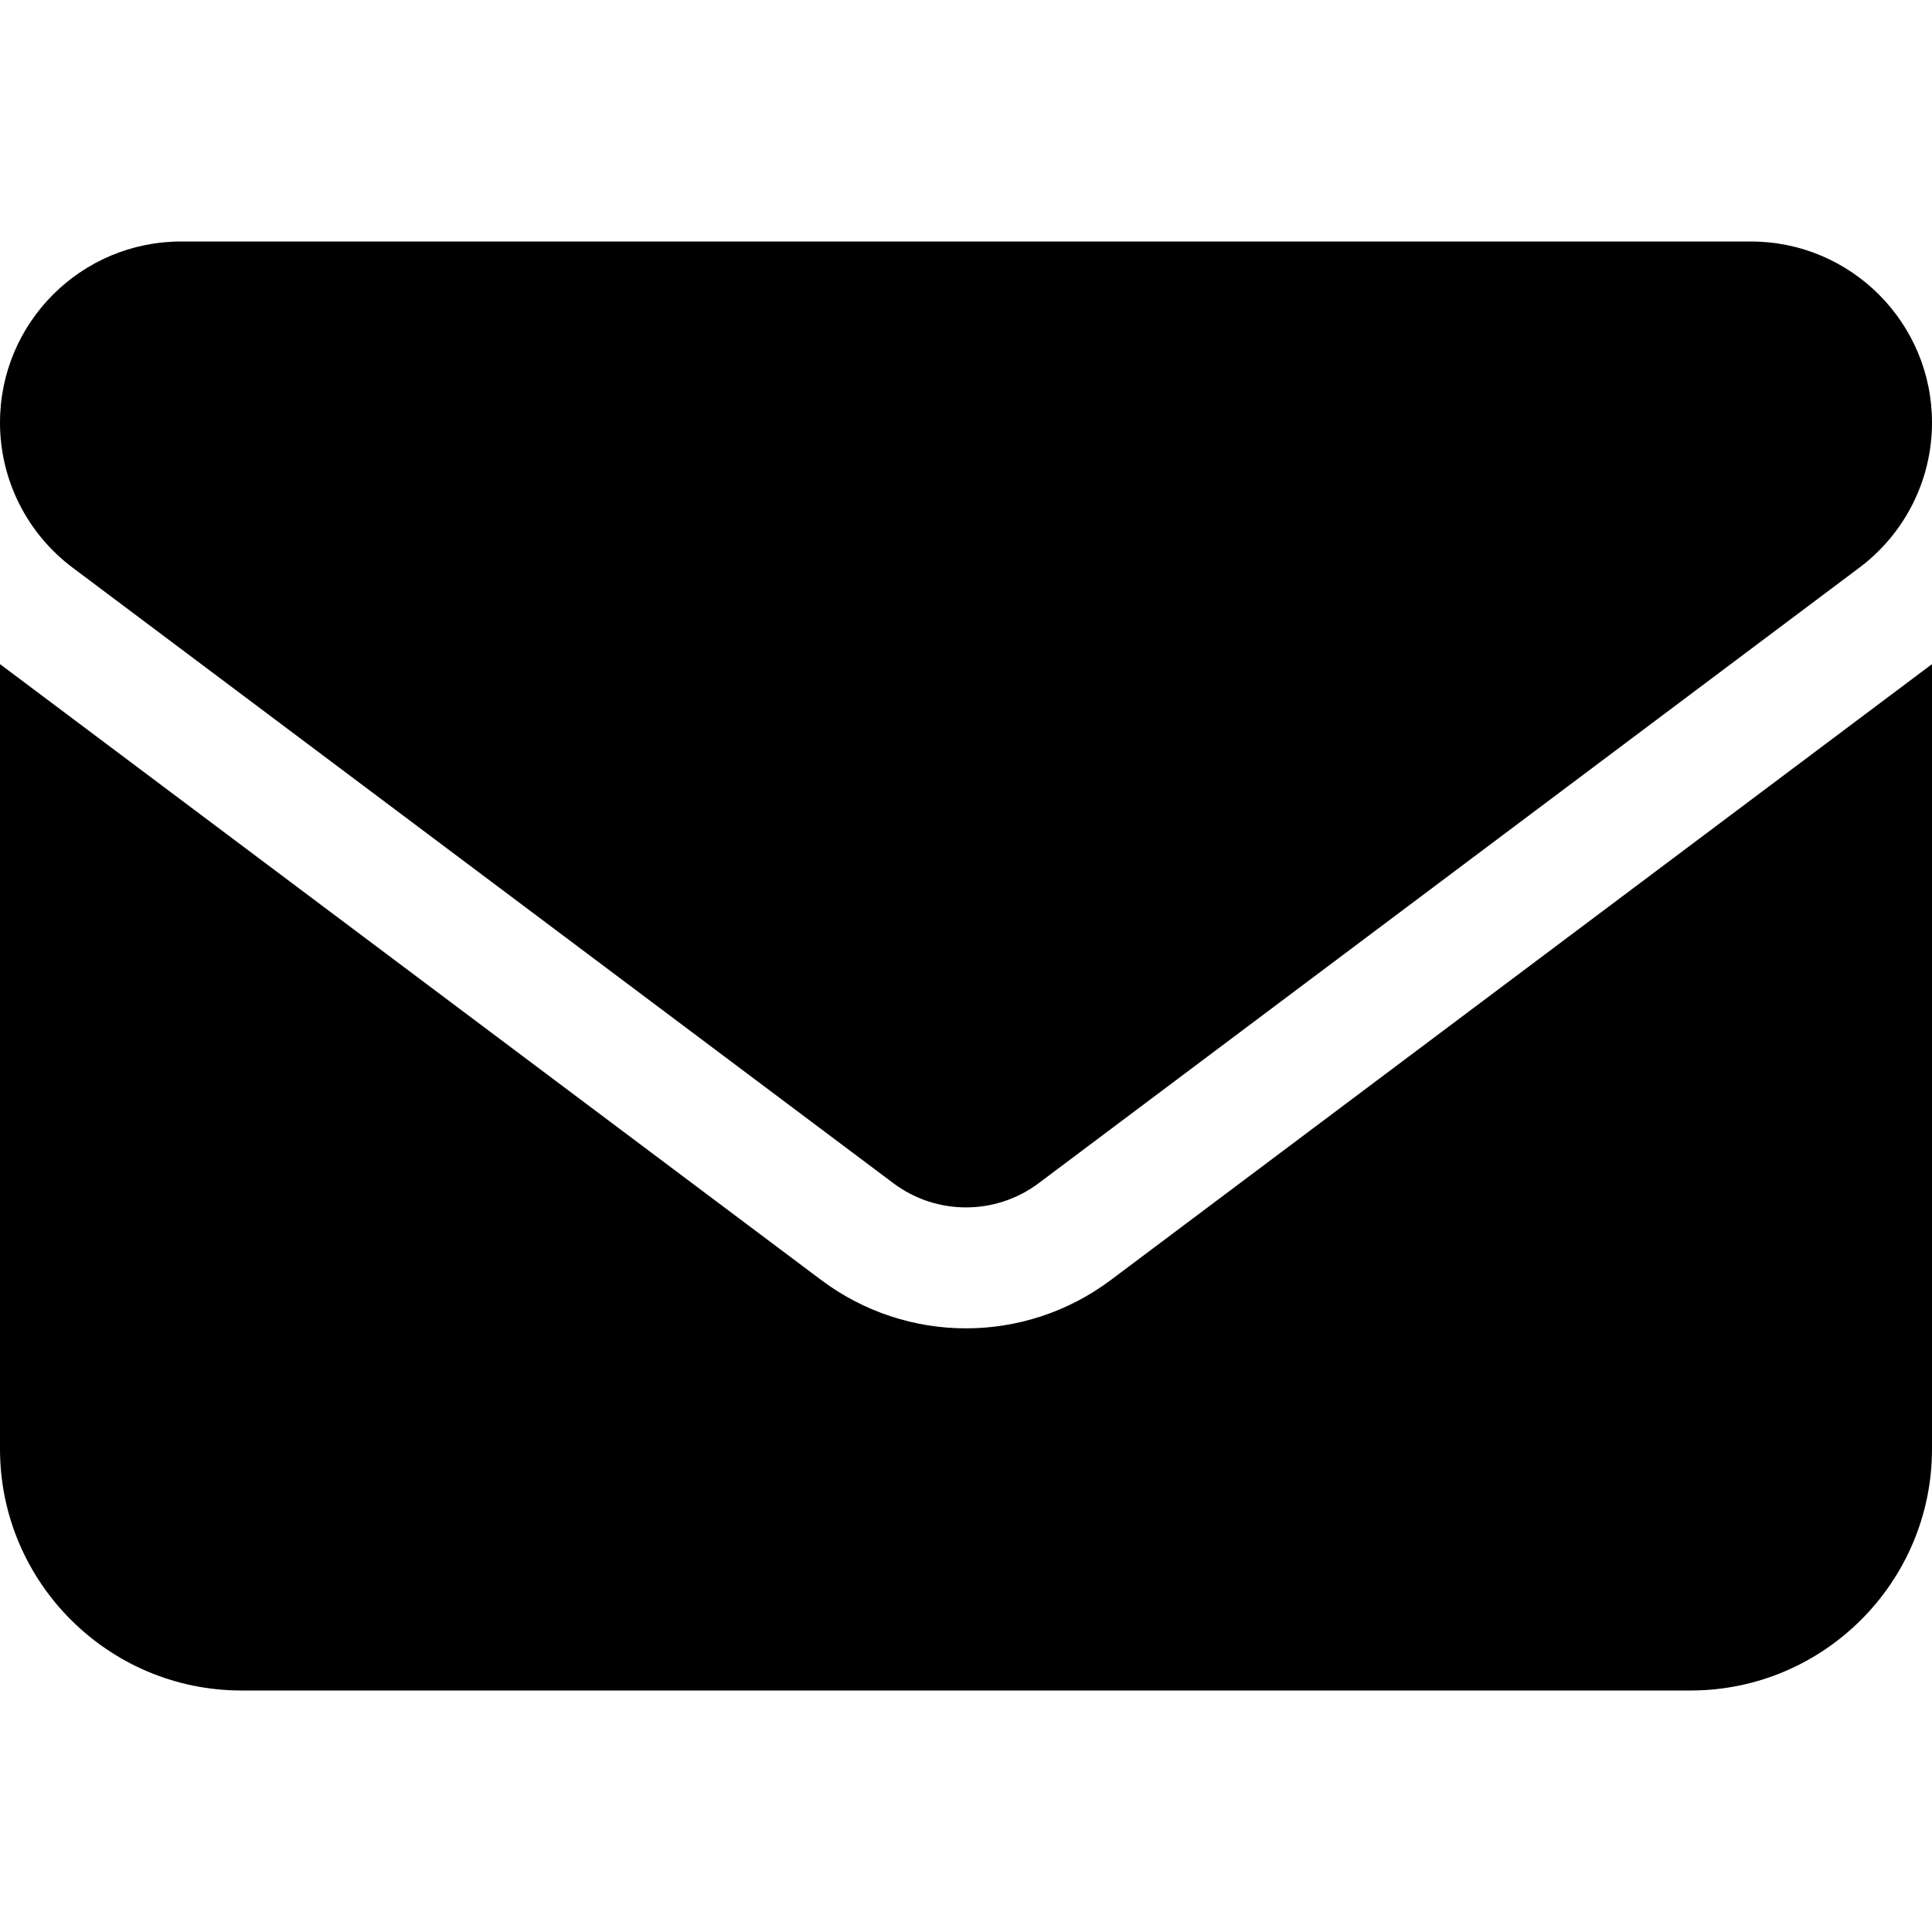
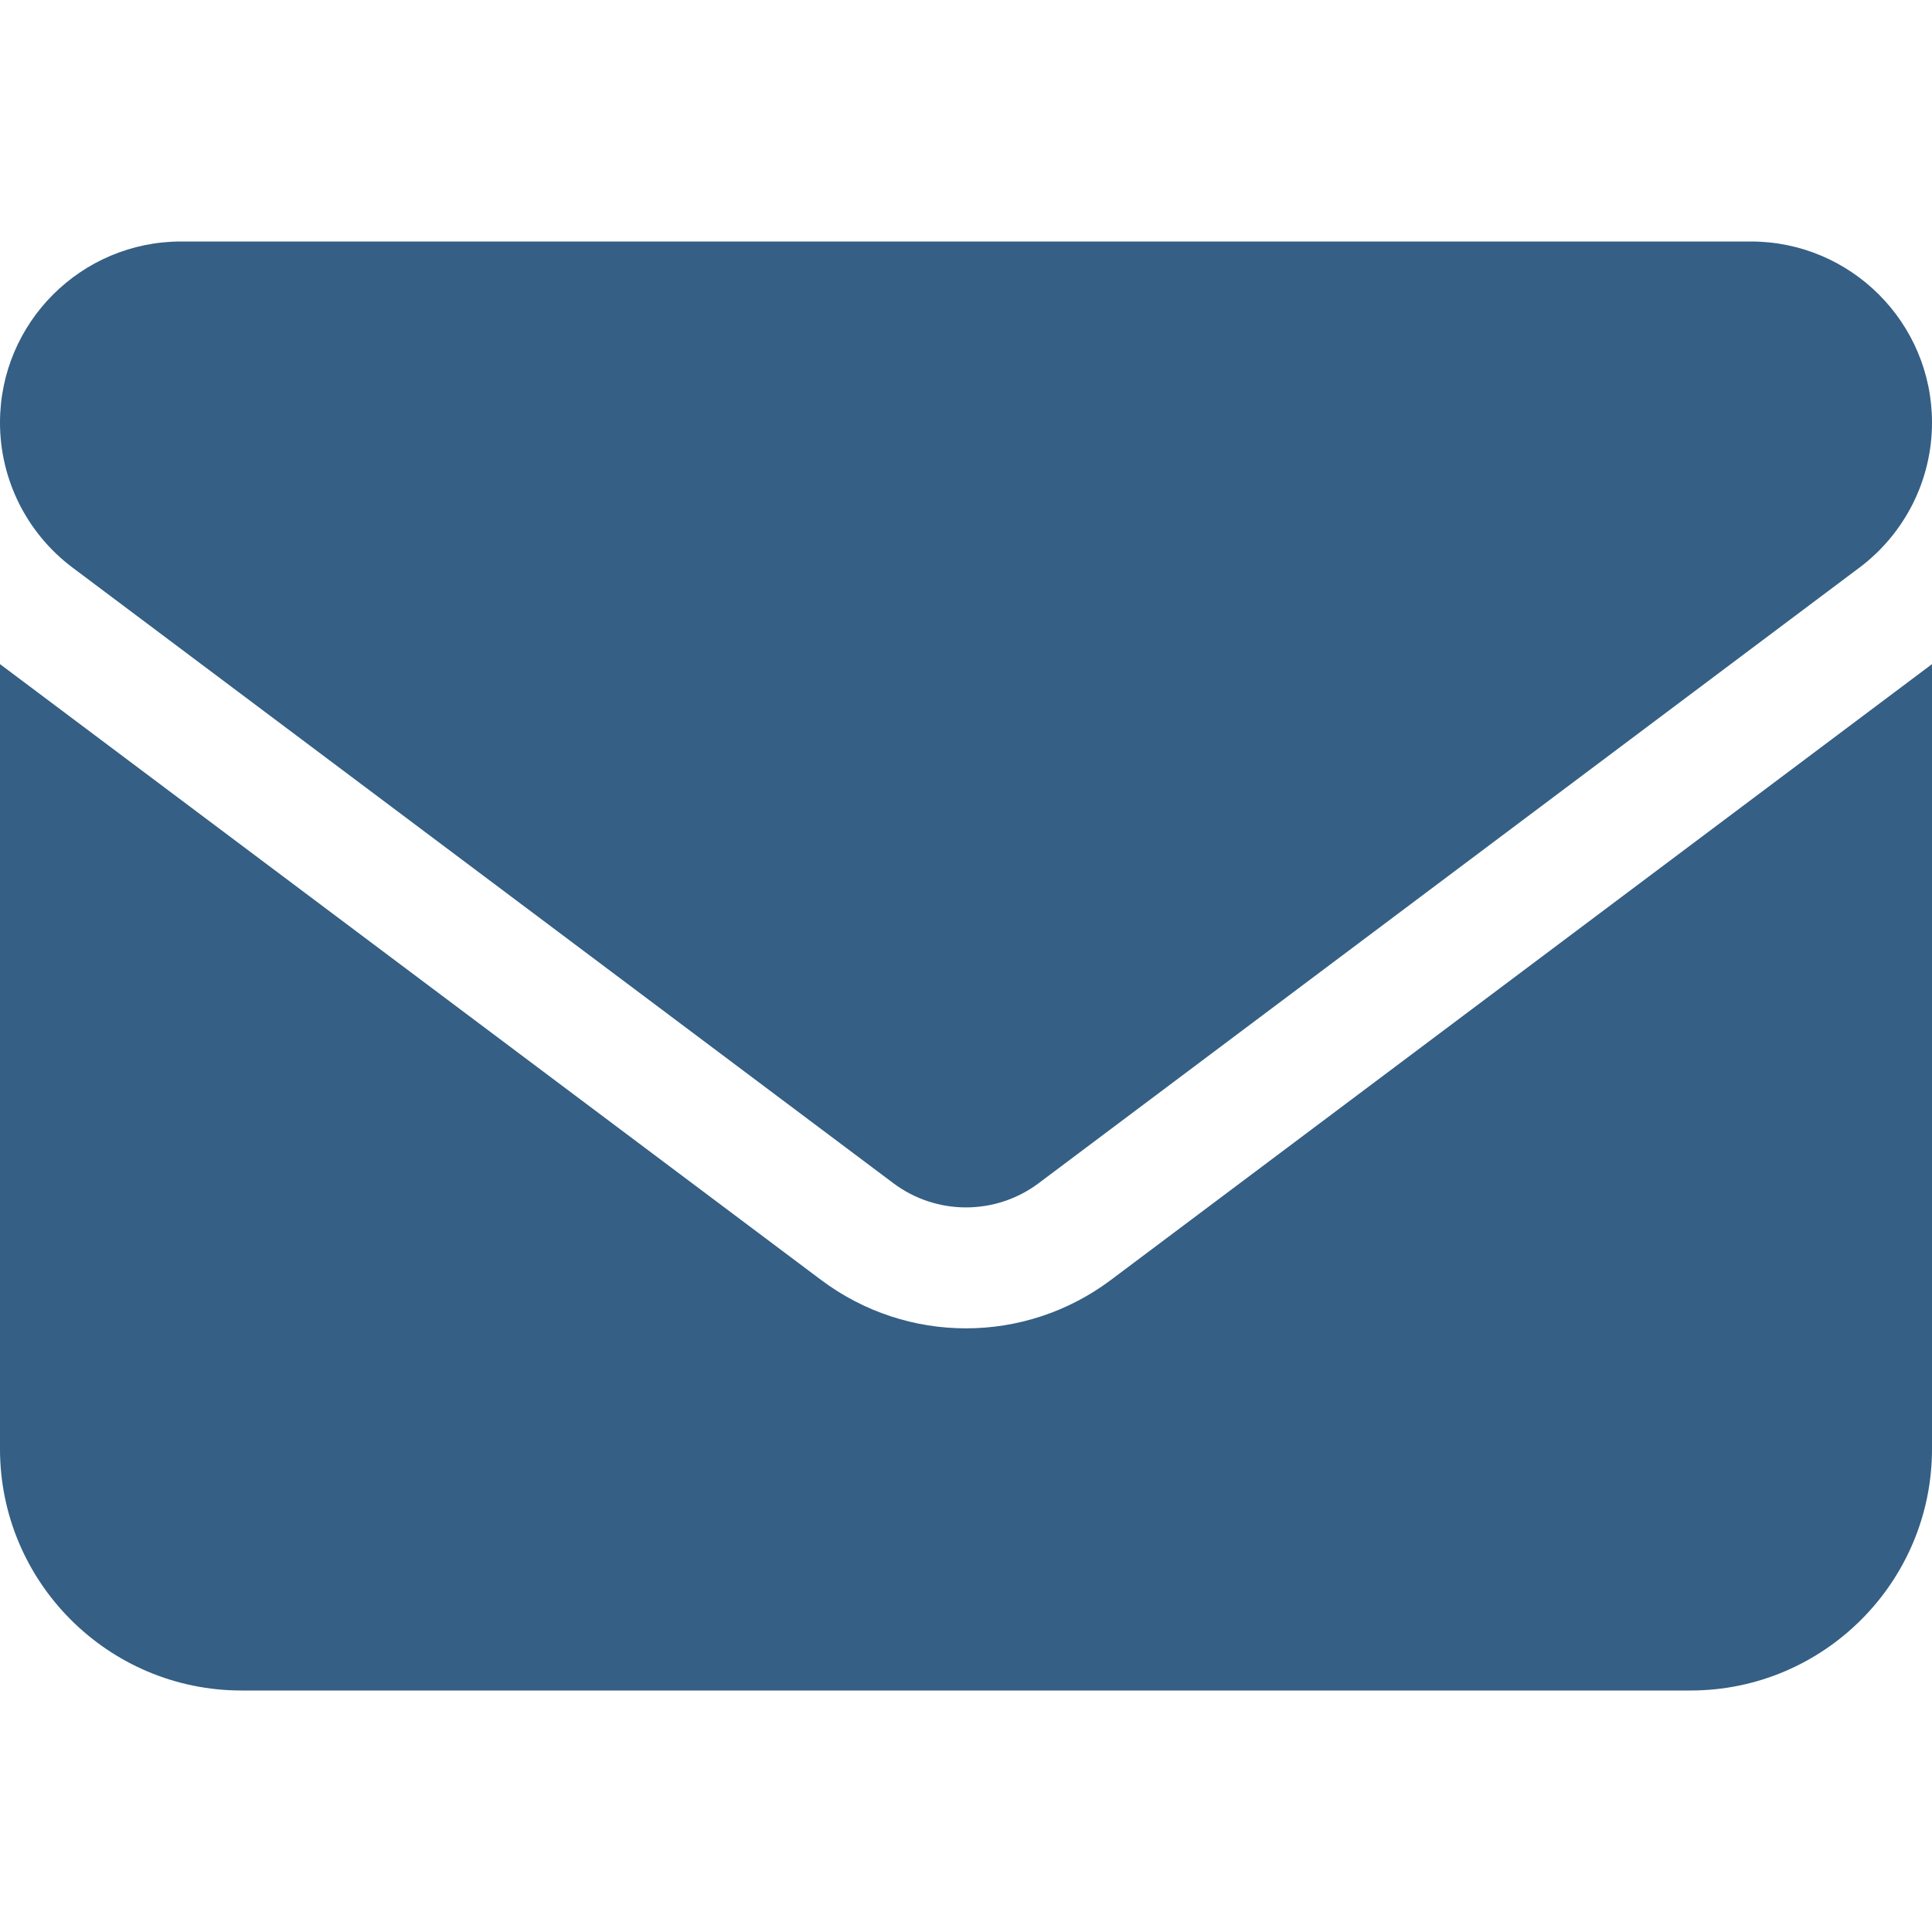
- <svg xmlns="http://www.w3.org/2000/svg" viewBox="0 0 512 512">
+ <svg xmlns="http://www.w3.org/2000/svg" viewBox="0 0 512 512" fill="#355f85">
  <path d="M48 64C21.5 64 0 85.5 0 112c0 15.1 7.1 29.3 19.2 38.4L236.8 313.6c11.4 8.5 27 8.5 38.4 0L492.8 150.4c12.1-9.1 19.2-23.3 19.2-38.4c0-26.5-21.5-48-48-48H48zM0 176V384c0 35.3 28.7 64 64 64H448c35.3 0 64-28.7 64-64V176L294.4 339.2c-22.8 17.1-54 17.1-76.8 0L0 176z" />
</svg>
